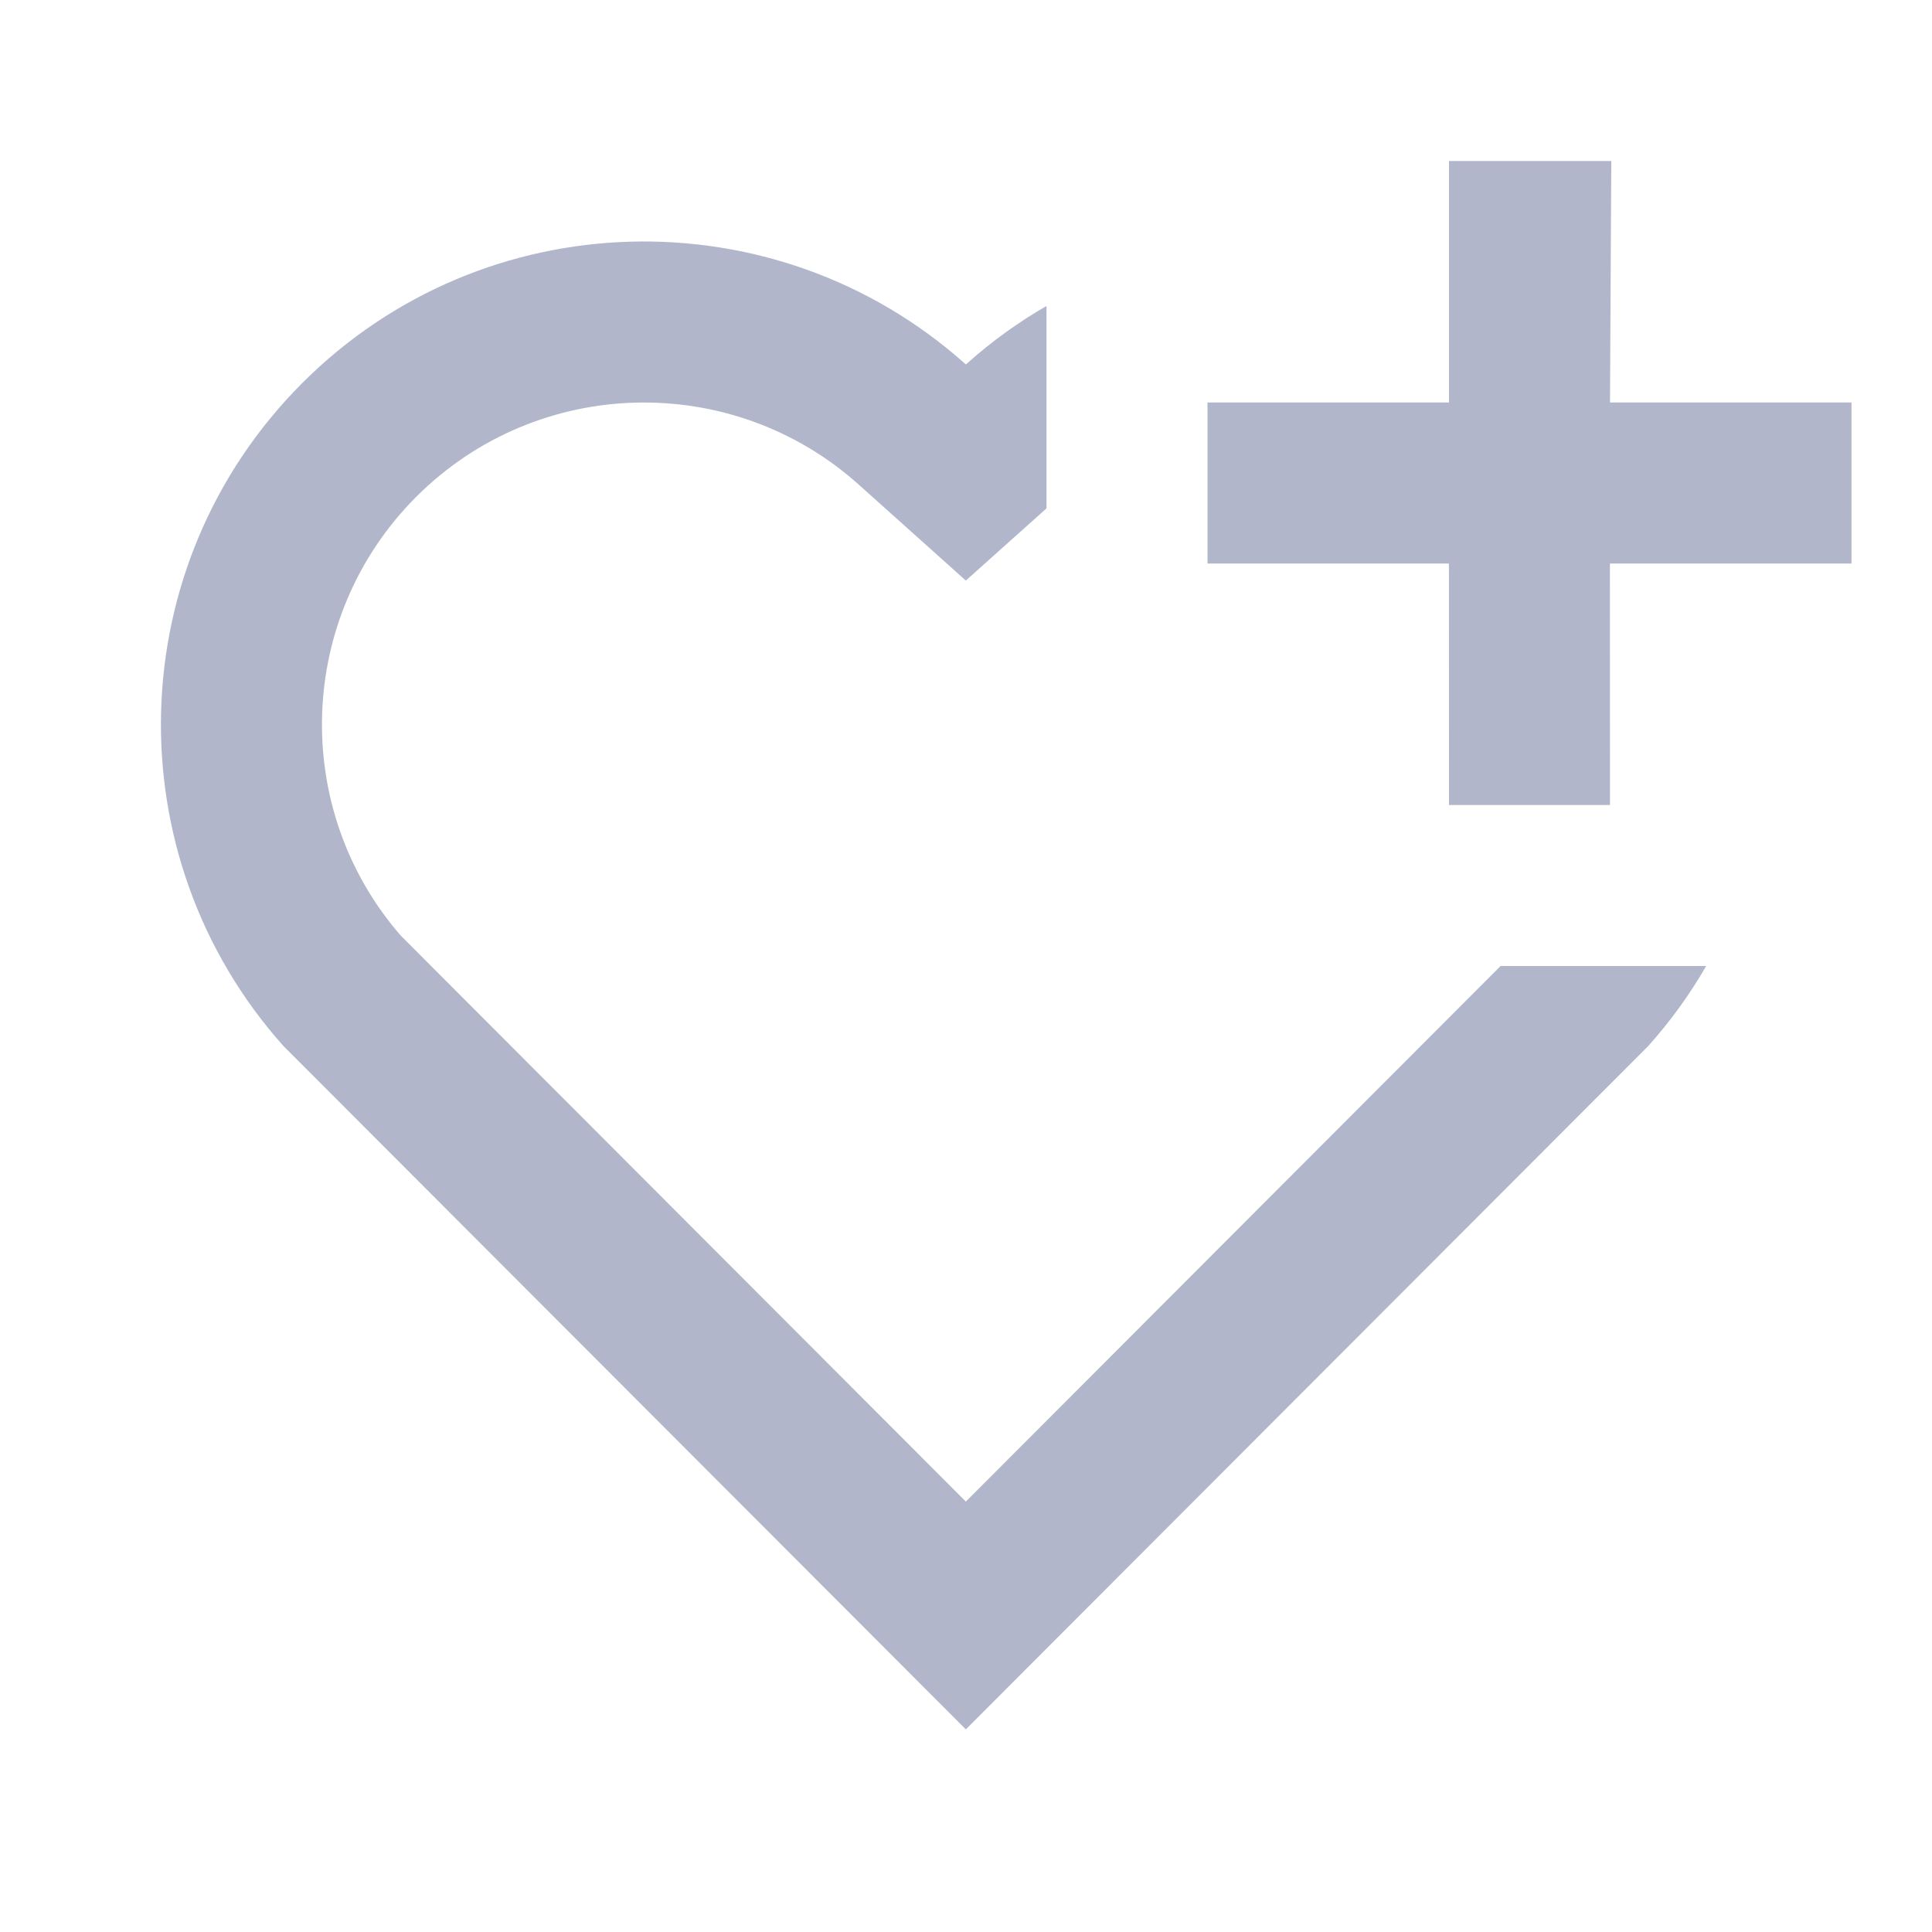
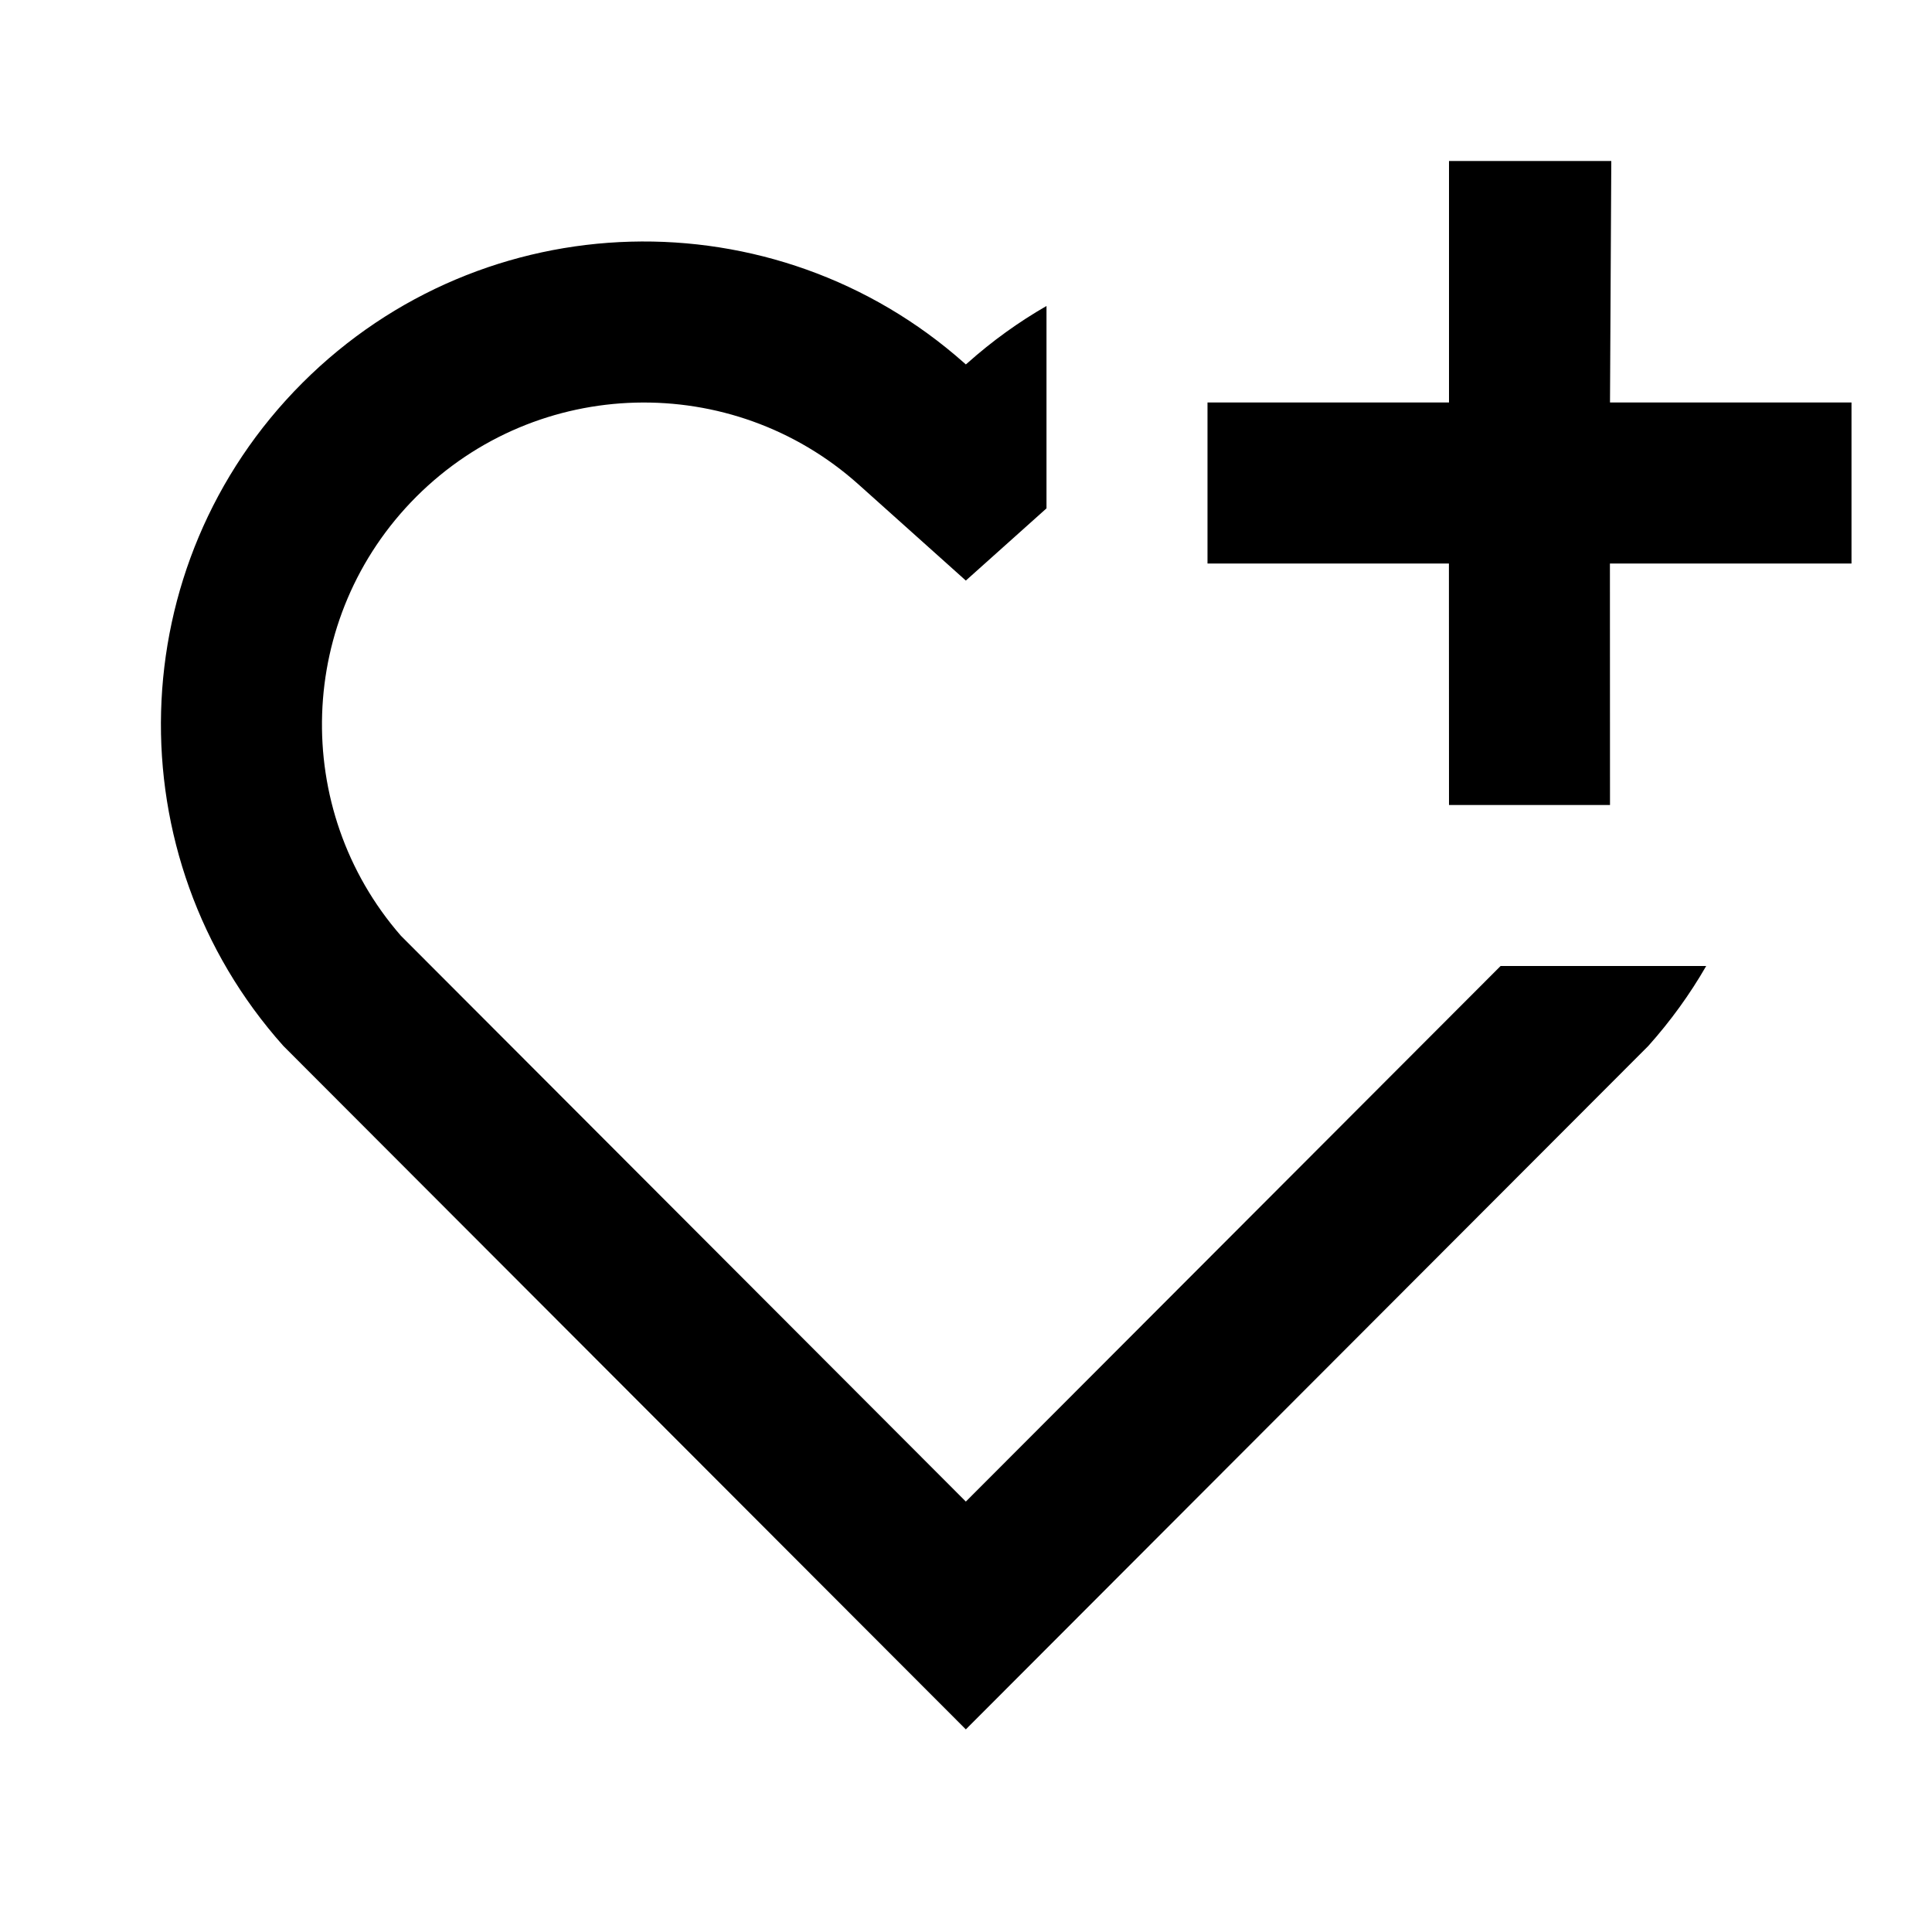
<svg xmlns="http://www.w3.org/2000/svg" width="24" height="24" viewBox="0 0 24 24" fill="none">
-   <path d="M11.998 4.527L12.016 4.512C12.324 4.237 12.654 4 13 3.801V6.315L11.998 7.212L10.664 6.017C9.094 4.612 6.68 4.663 5.171 6.171C3.676 7.667 3.612 10.053 4.979 11.623L11.998 18.653L18.641 12H21.195C20.994 12.349 20.754 12.682 20.476 12.993L11.998 21.483L3.52 12.993C1.416 10.637 1.495 7.019 3.756 4.757C6.015 2.499 9.624 2.417 11.981 4.512L11.998 4.527Z" fill="#B2B6CA" />
-   <path d="M23 5L20 5L20.016 2L18 2V5H15V7H17.999L18 10H20L19.999 7H23V5Z" fill="#B2B6CA" />
+   <path d="M11.998 4.527L12.016 4.512C12.324 4.237 12.654 4 13 3.801V6.315L11.998 7.212L10.664 6.017C9.094 4.612 6.68 4.663 5.171 6.171C3.676 7.667 3.612 10.053 4.979 11.623L11.998 18.653L18.641 12H21.195C20.994 12.349 20.754 12.682 20.476 12.993L11.998 21.483L3.52 12.993C1.416 10.637 1.495 7.019 3.756 4.757C6.015 2.499 9.624 2.417 11.981 4.512L11.998 4.527Z" fill="currentColor" />
+   <path d="M23 5L20 5L20.016 2L18 2V5H15V7H17.999L18 10H20L19.999 7H23V5Z" fill="currentColor" />
</svg>
